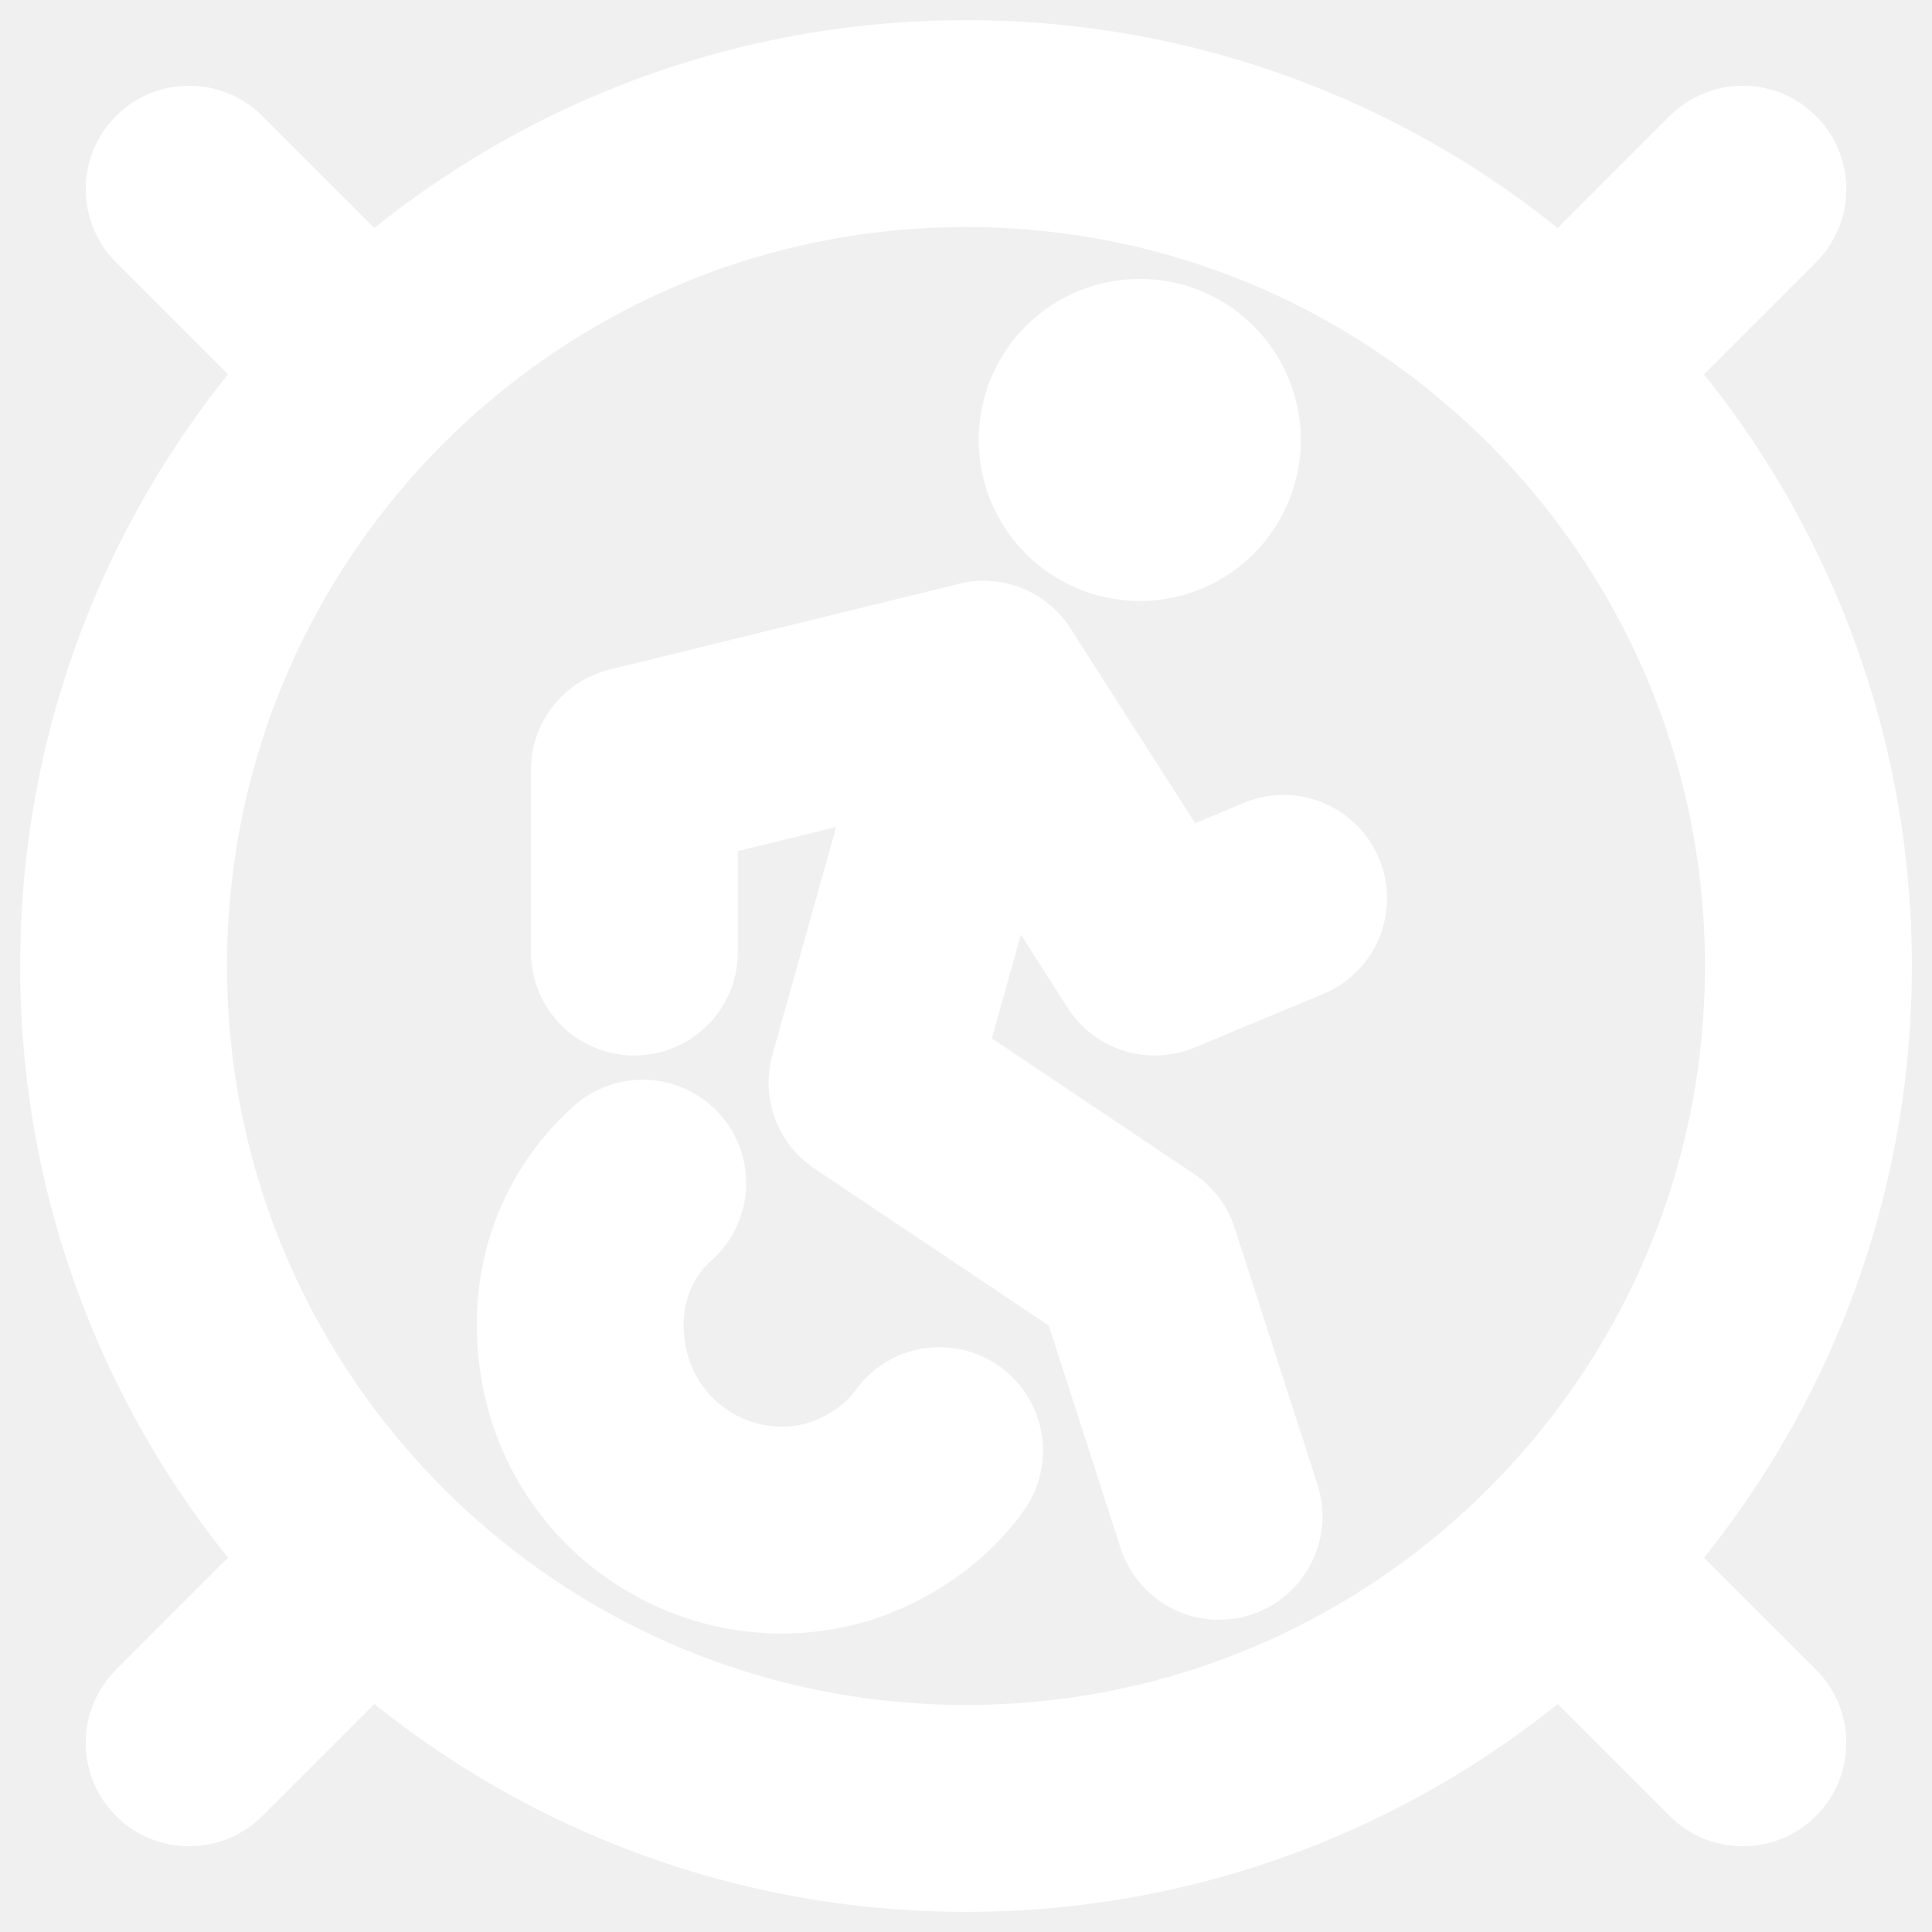
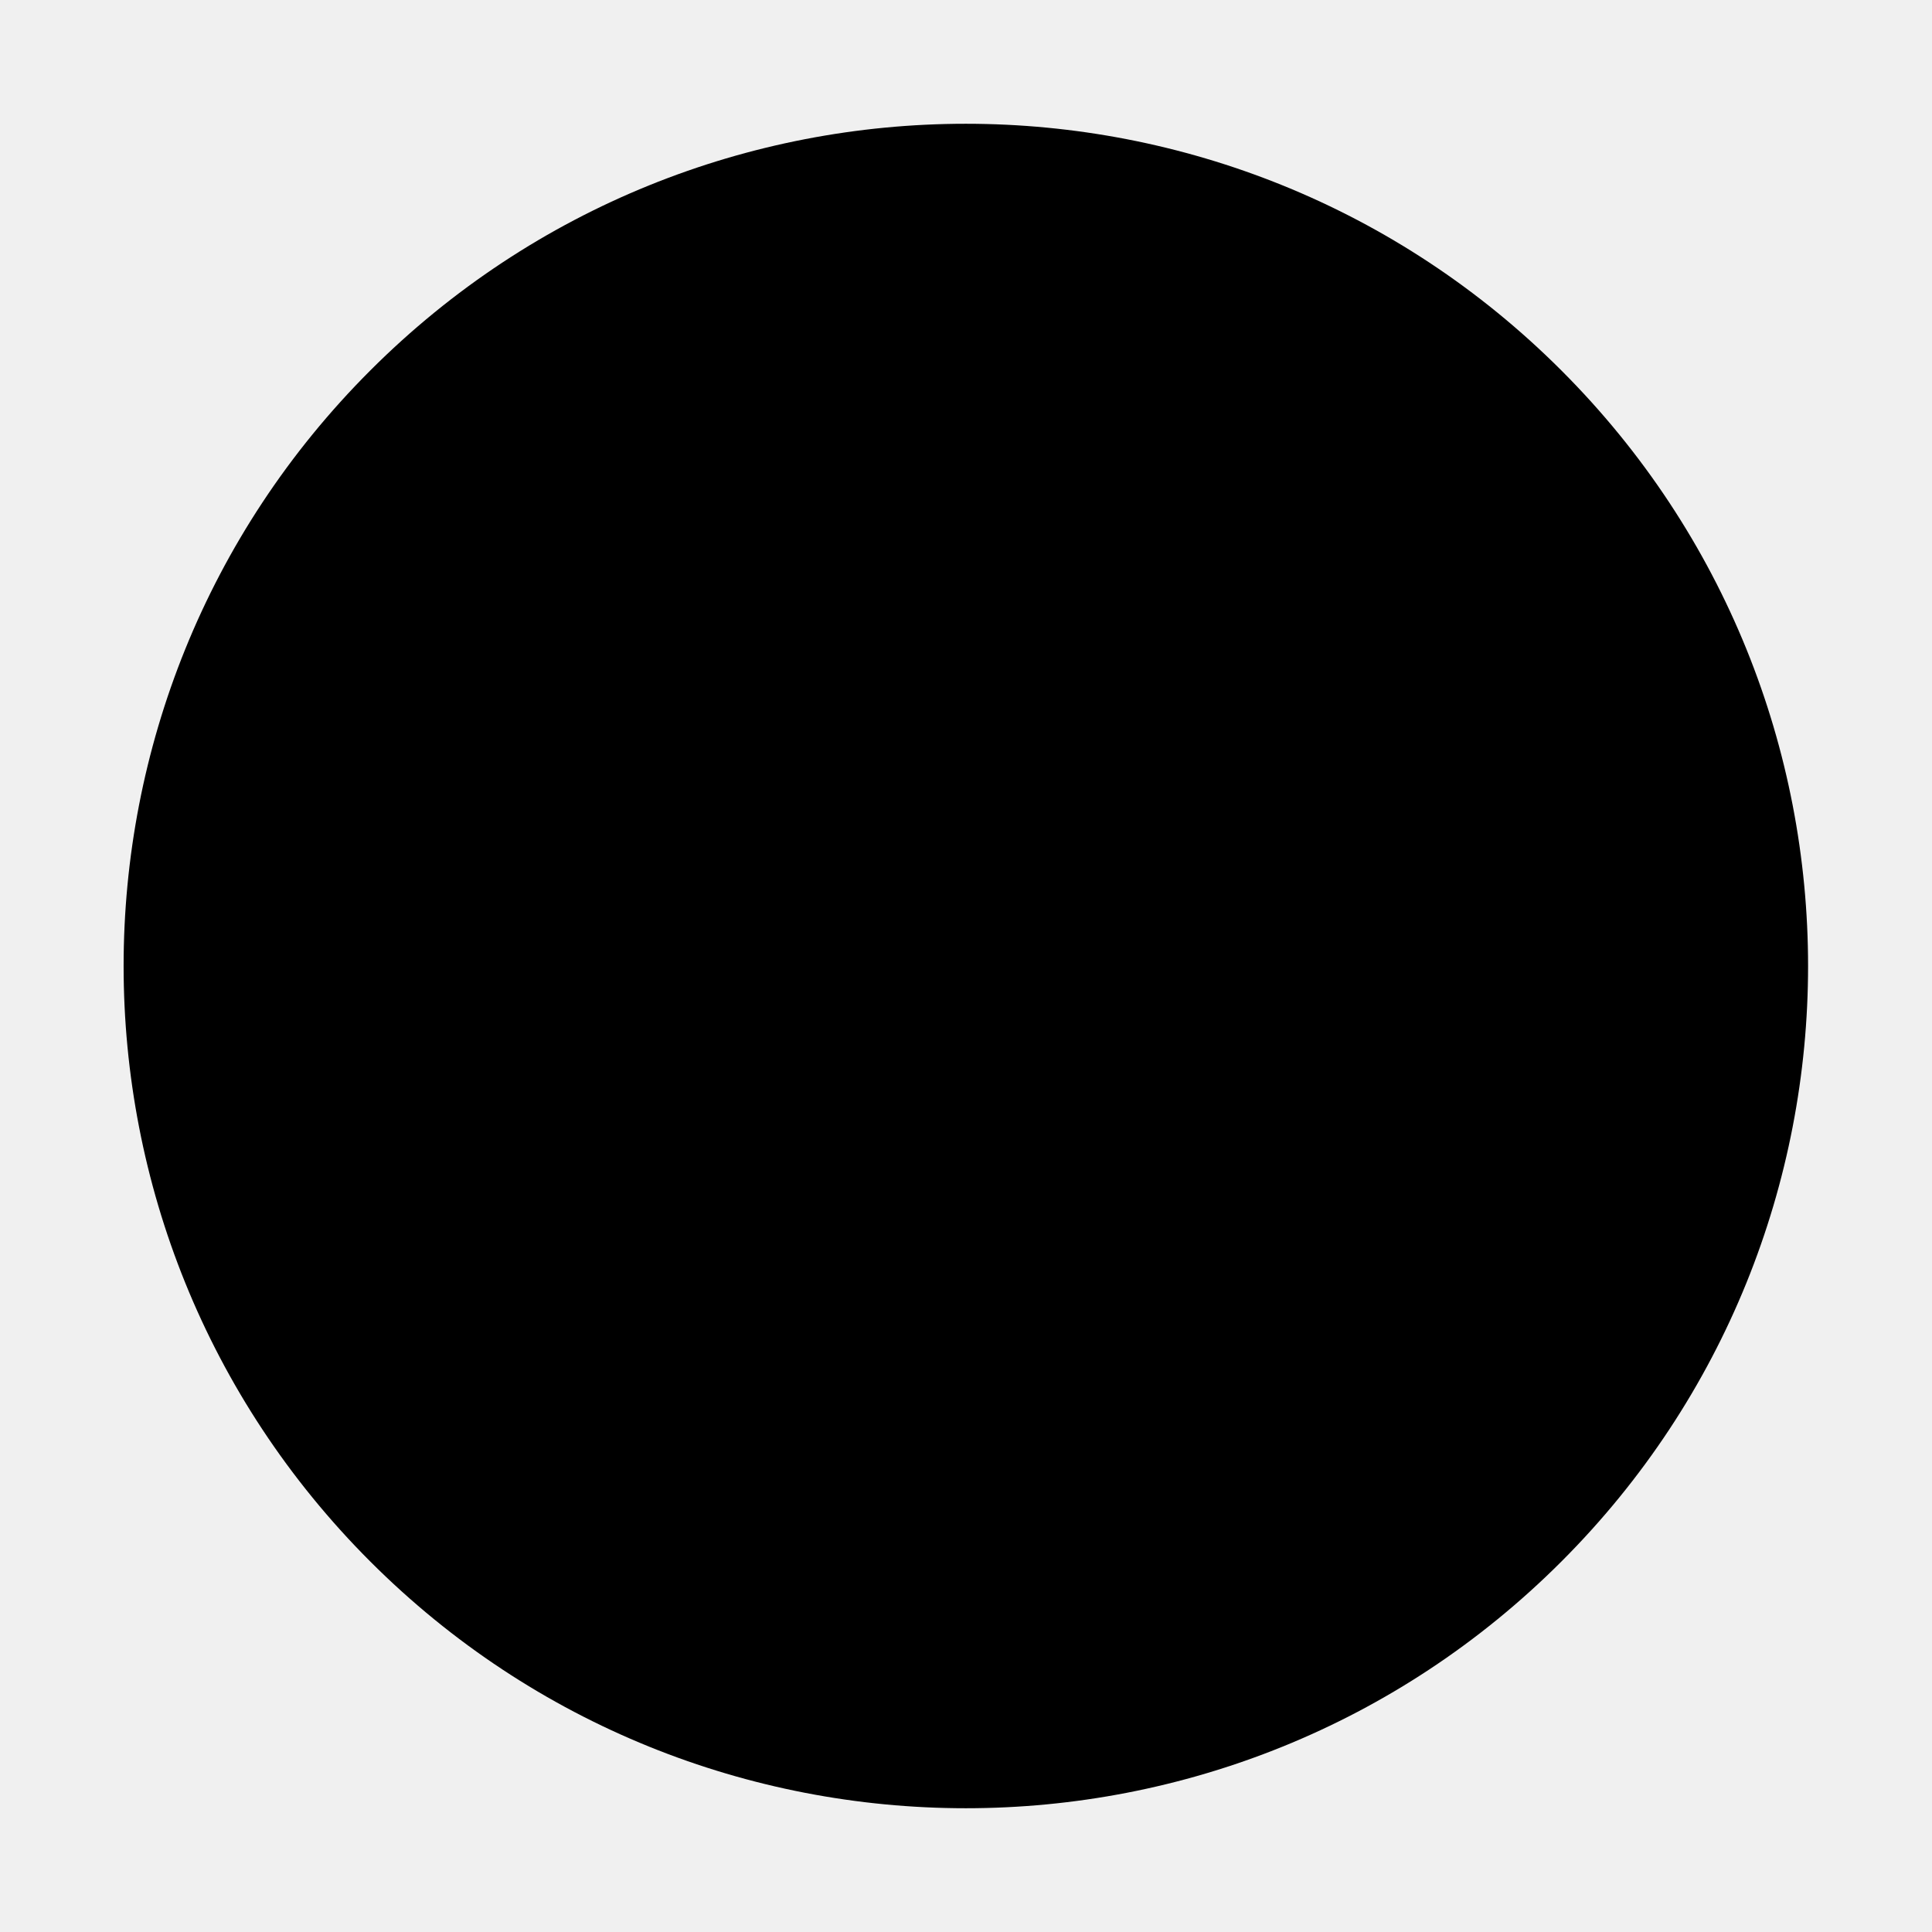
- <svg xmlns="http://www.w3.org/2000/svg" version="1.1" id="Layer_1" x="0px" y="0px" viewBox="0 0 32 32" class="icon-svg" style="enable-background:new 0 0 32 32;" xml:space="preserve">
-   <style type="text/css">
- 	.icon-svg-path{fill:none;stroke:#FFFFFF;stroke-width:3.427;stroke-linecap:round;stroke-linejoin:round;stroke-miterlimit:10;}
- 	.icon-svg-path.filled{fill:#FFFFFF;}
- </style>
-   <path class="icon-svg-path" d="M10.645,19.597c-0.832,0.751-1.19,1.832-0.972,3.015c0.335,1.812,2.075,3.01,3.888,2.675  c0.677-0.125,1.507-0.564,2-1.26" />
-   <polyline class="icon-svg-path" points="20.191,25.115 18.82,20.865 14.444,17.932 16.289,11.335 " />
-   <polyline class="icon-svg-path" points="10.507,15.769 10.507,12.754 16.289,11.335 19.127,15.769 21.26,14.88 " />
-   <circle class="icon-svg-path filled" cx="18.878" cy="7.287" r="0.954" />
-   <circle class="icon-svg-path" cx="16" cy="16" r="13.953" />
-   <line class="icon-svg-path" x1="28.867" y1="3.133" x2="26.294" y2="5.706" />
-   <line class="icon-svg-path" x1="5.706" y1="26.294" x2="3.133" y2="28.867" />
-   <line class="icon-svg-path" x1="28.867" y1="28.867" x2="26.294" y2="26.294" />
-   <line class="icon-svg-path" x1="5.706" y1="5.706" x2="3.133" y2="3.133" />
+ <svg xmlns="http://www.w3.org/2000/svg" viewBox="0 0 32 32">
+   <path class="outline" d="M10.65,19.6a3.16,3.16,0,0,0-1,3A3.3,3.3,0,0,0,15.56,24" />
+   <polyline class="outline" points="20.19 25.11 18.82 20.86 14.44 17.93 16.29 11.34" />
+   <polyline class="outline" points="10.51 15.77 10.51 12.75 16.29 11.34 19.13 15.77 21.26 14.88" />
+   <circle class="outline" cx="18.88" cy="7.29" r="0.95" />
+   <circle class="outline" cx="16" cy="16" r="13.95" transform="translate(-6.63 16) rotate(-45)" />
+   <line class="outline" x1="28.87" y1="3.13" x2="26.29" y2="5.71" />
+   <line class="outline" x1="5.71" y1="26.29" x2="3.13" y2="28.87" />
+   <line class="outline" x1="28.87" y1="28.87" x2="26.29" y2="26.29" />
+   <line class="outline" x1="5.71" y1="5.71" x2="3.13" y2="3.13" />
</svg>
